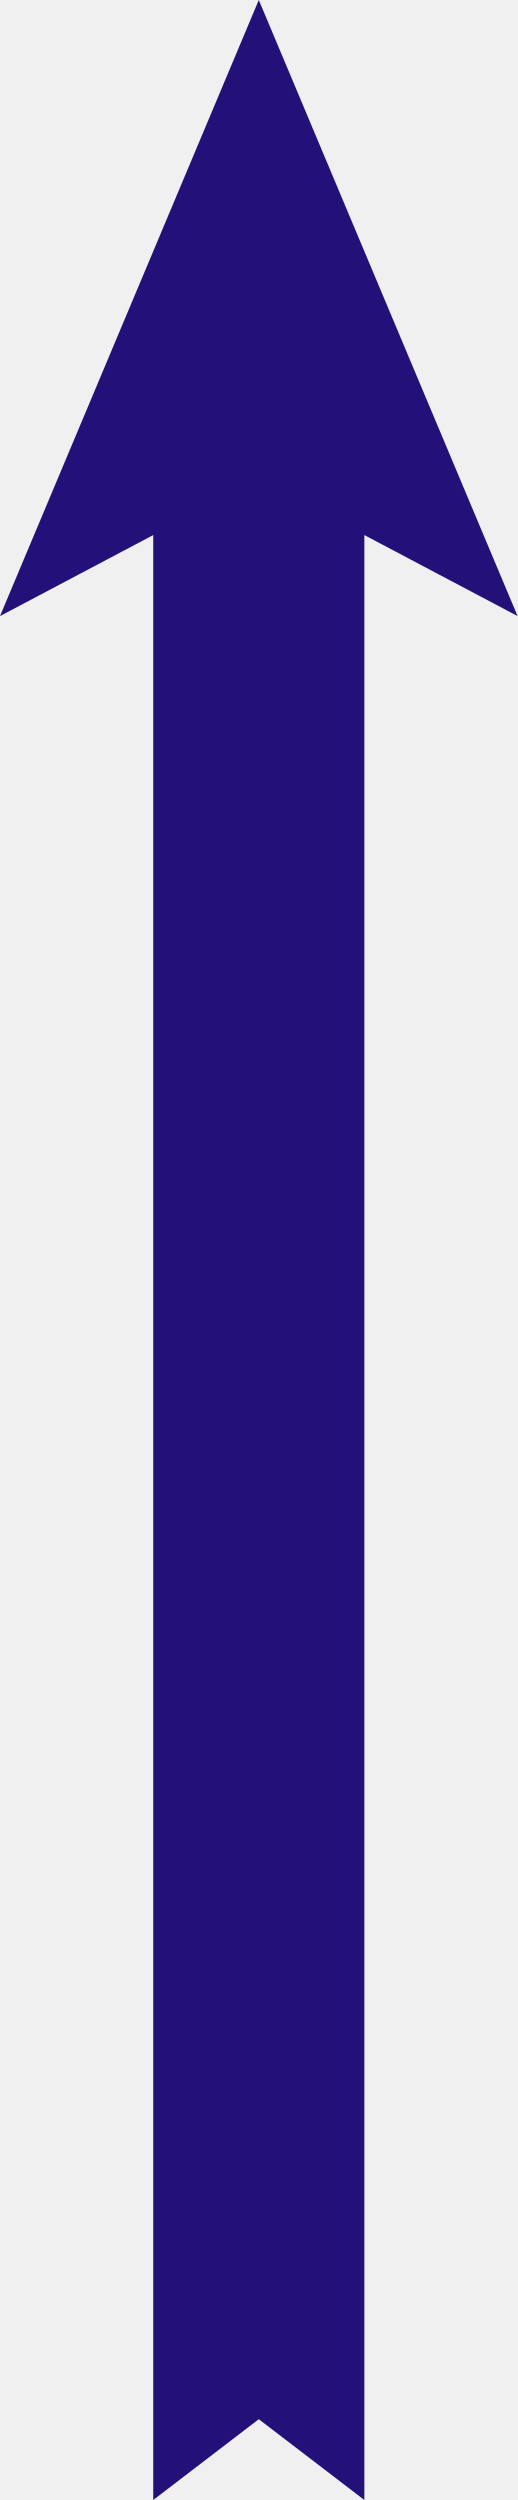
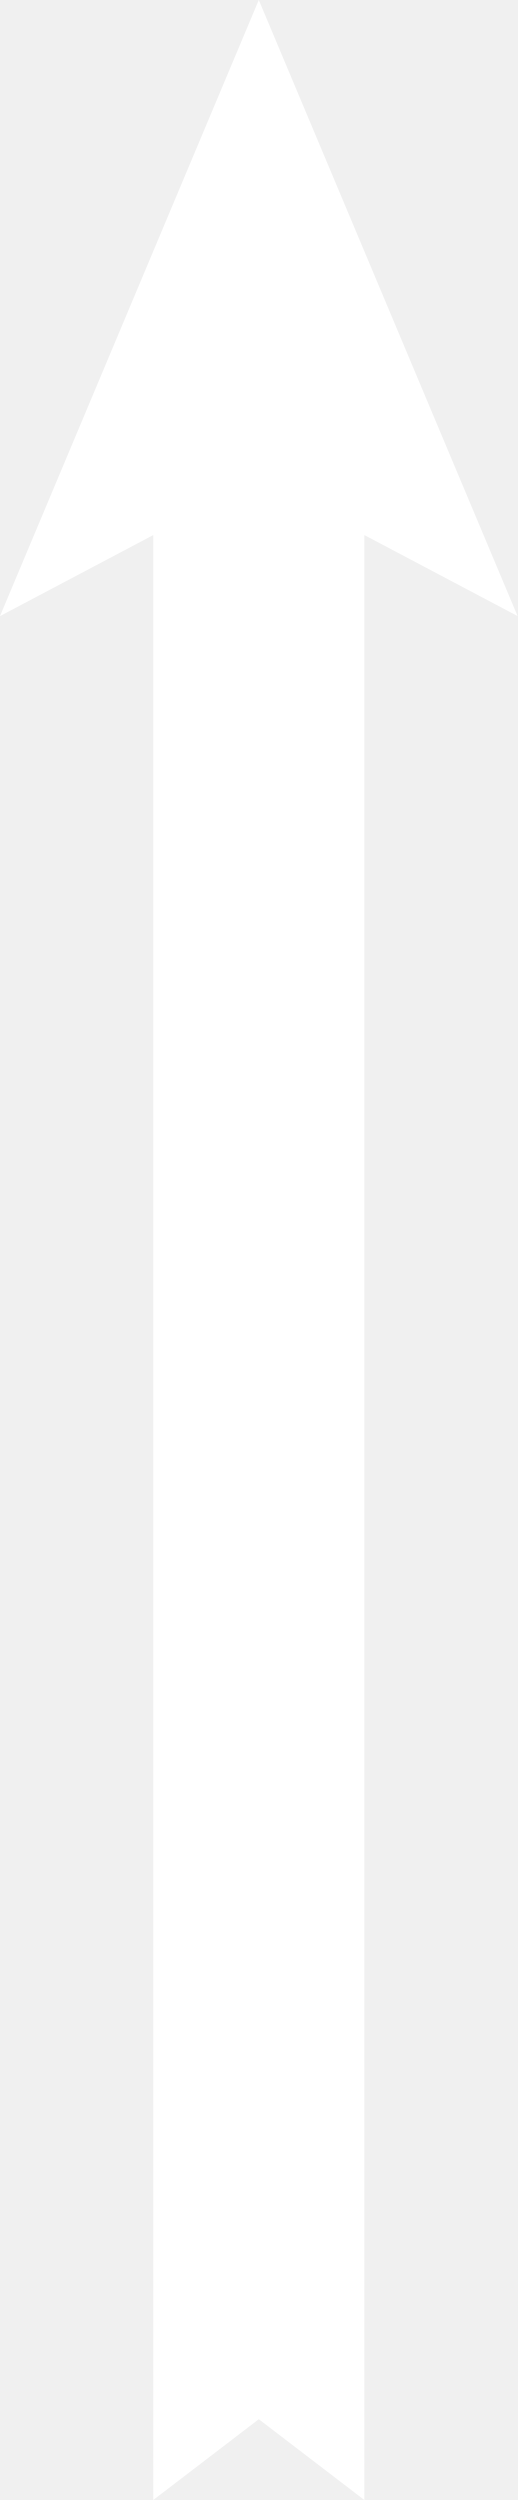
<svg xmlns="http://www.w3.org/2000/svg" width="128.463" height="620.49" viewBox="0 0 33.989 164.171" version="1.1" id="svg8">
  <defs id="defs2" />
-   <g id="layer1" transform="translate(-9.883118,-26.86554)" style="fill:#231179;fill-opacity:1">
-     <path id="rect12" style="fill:#231179;fill-rule:evenodd;stroke-width:0.861;fill-opacity:1" d="M 101.584,101.539 37.354,254.447 75.387,234.342 v 487.686 l 26.197,-20.052 26.199,20.054 V 234.342 l 38.033,20.106 z" transform="scale(0.2645833)" />
+   <g id="layer1" transform="translate(-9.883118,-26.86554)" style="fill:#ffffff;fill-opacity:1">
+     <path id="rect12" style="fill:#ffffff;fill-rule:evenodd;stroke-width:0.861;fill-opacity:1" d="M 101.584,101.539 37.354,254.447 75.387,234.342 v 487.686 l 26.197,-20.052 26.199,20.054 V 234.342 l 38.033,20.106 z" transform="scale(0.2645833)" />
  </g>
</svg>
